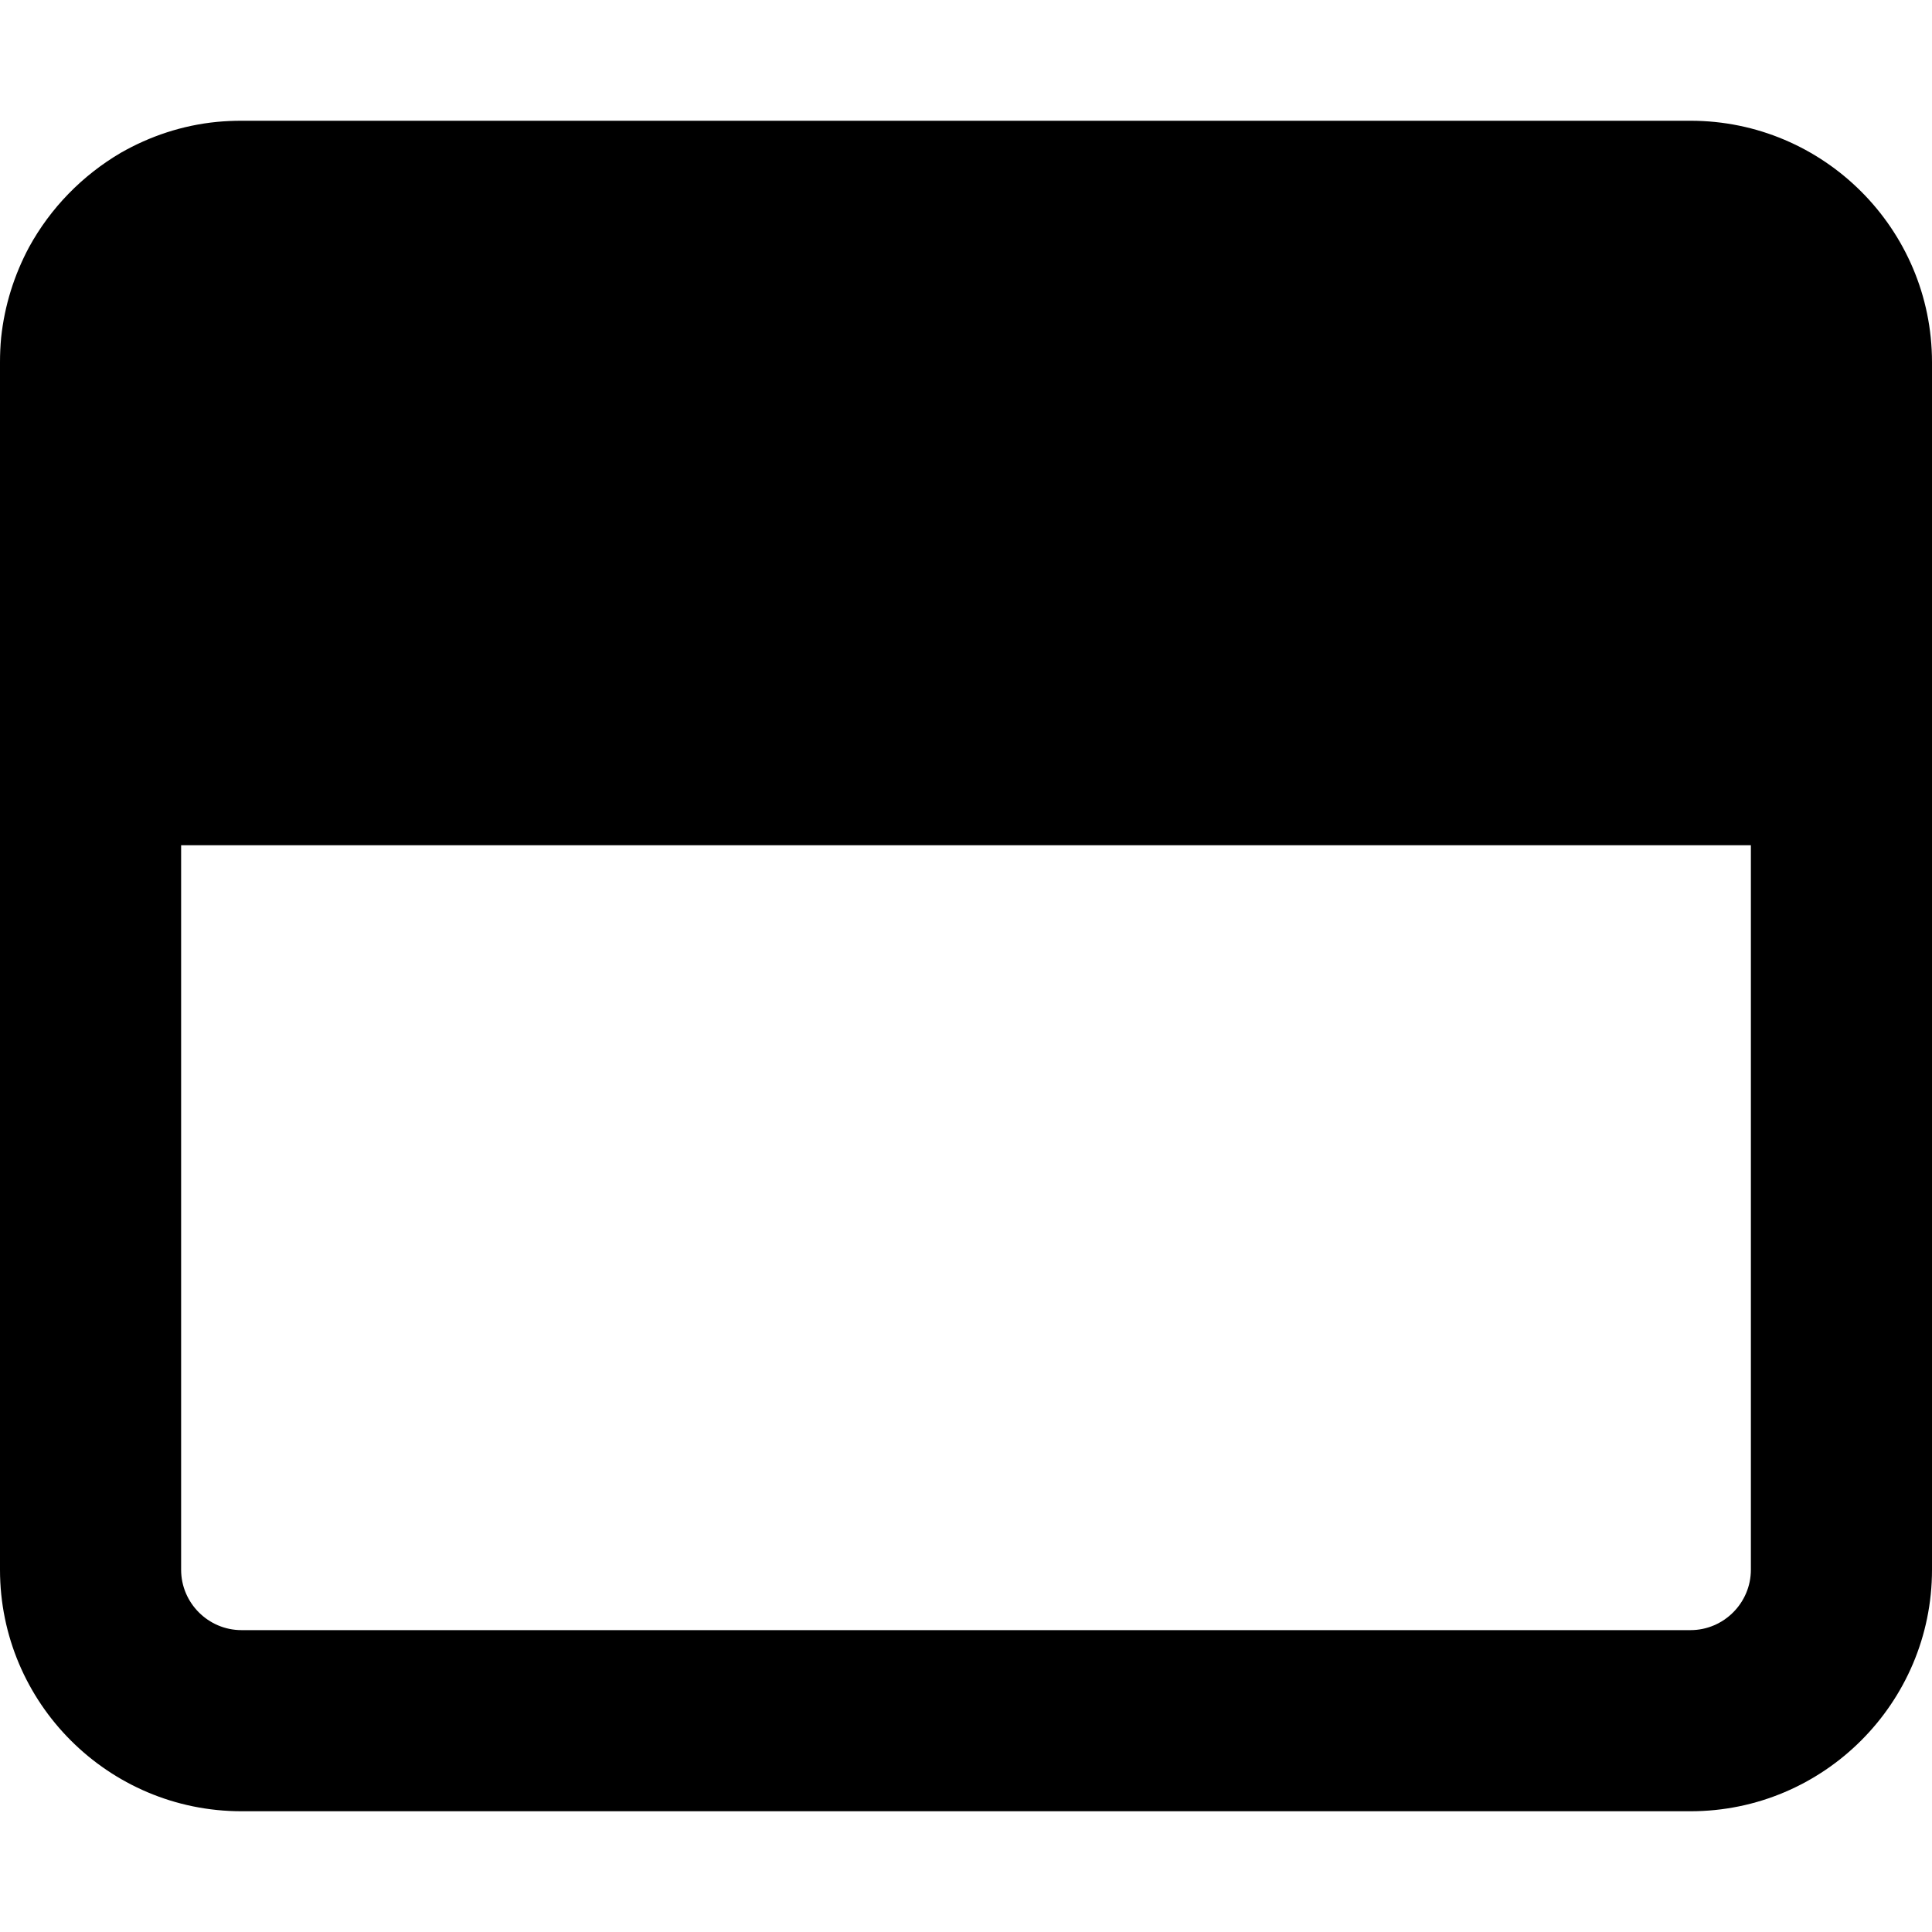
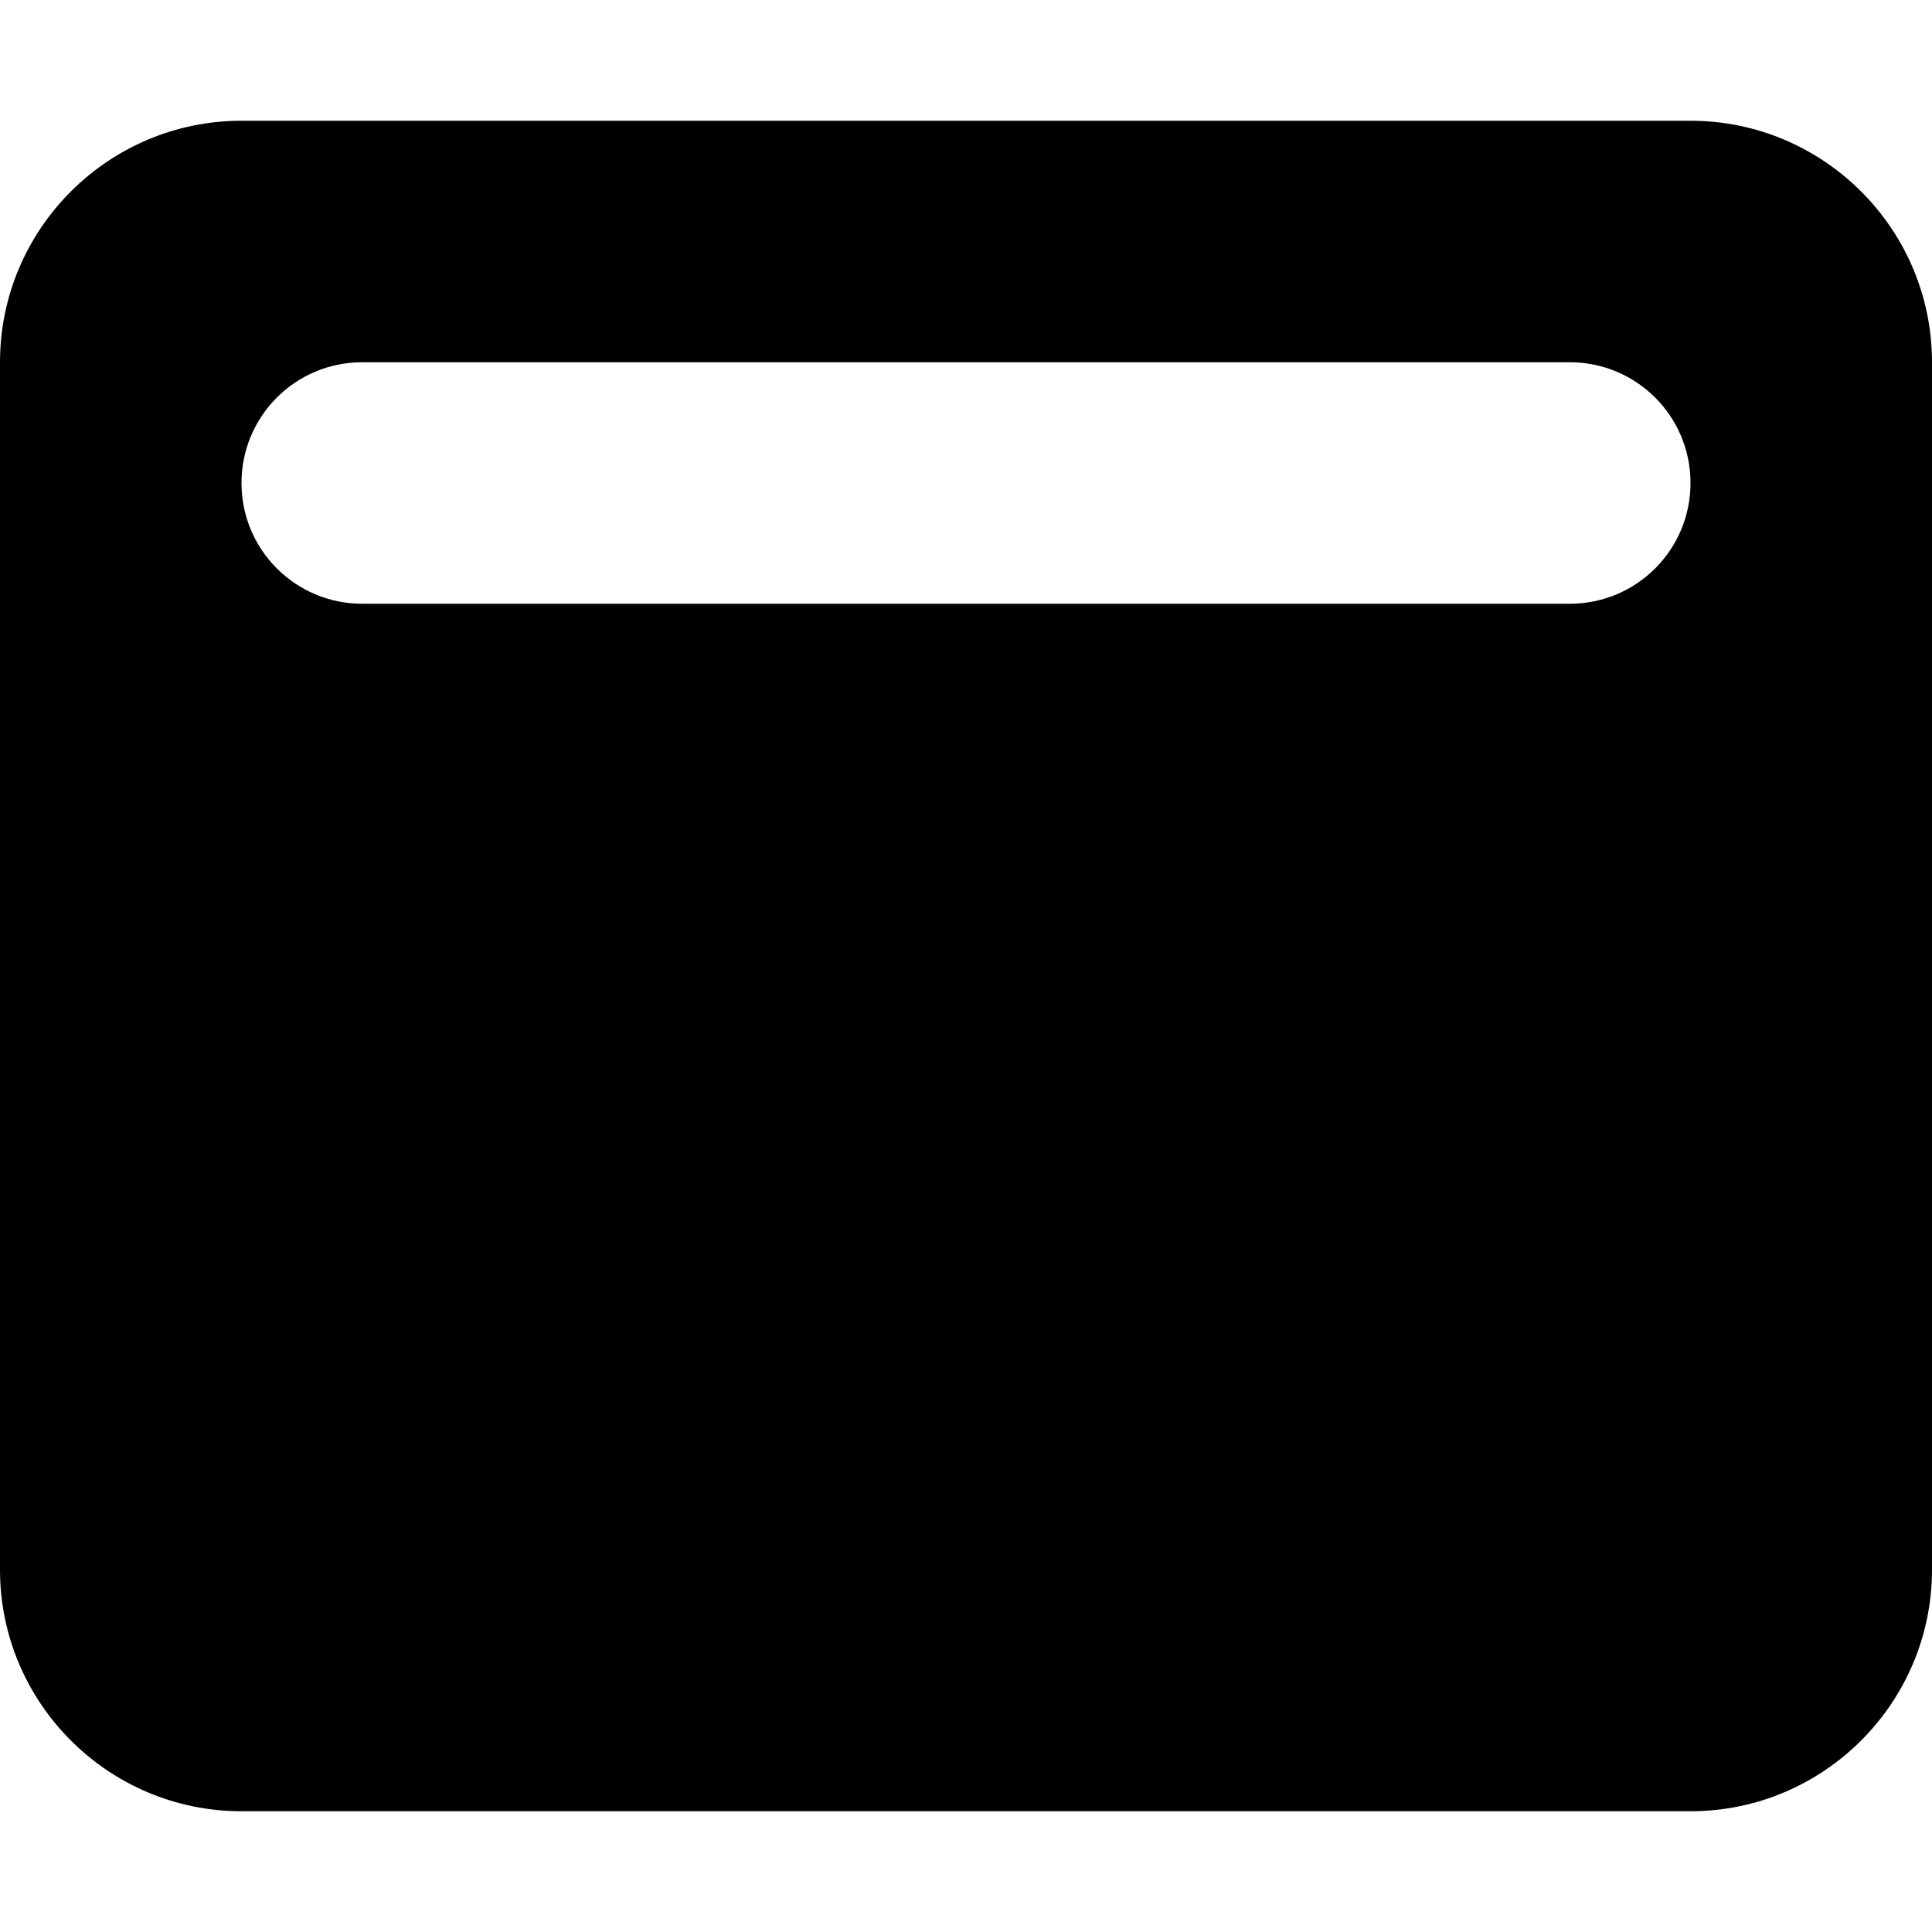
<svg xmlns="http://www.w3.org/2000/svg" viewBox="0 0 512 512">
-   <path d="M.3 89.5C.1 91.6 0 93.8 0 96V224 416c0 35.3 28.7 64 64 64l384 0c35.3 0 64-28.7 64-64V224 96c0-35.3-28.7-64-64-64H64c-2.2 0-4.4 .1-6.5 .3c-9.2 .9-17.8 3.8-25.5 8.2C21.8 46.5 13.4 55.1 7.7 65.5c-3.9 7.3-6.5 15.4-7.4 24zM48 224H464l0 192c0 8.8-7.2 16-16 16L64 432c-8.8 0-16-7.2-16-16l0-192z" />
+   <path d="M64 32C28.7 32 0 60.7 0 96V416c0 35.3 28.7 64 64 64H448c35.3 0 64-28.7 64-64V96c0-35.3-28.7-64-64-64H64zM96 96H416c17.7 0 32 14.3 32 32s-14.3 32-32 32H96c-17.7 0-32-14.3-32-32s14.3-32 32-32z" />
</svg>
